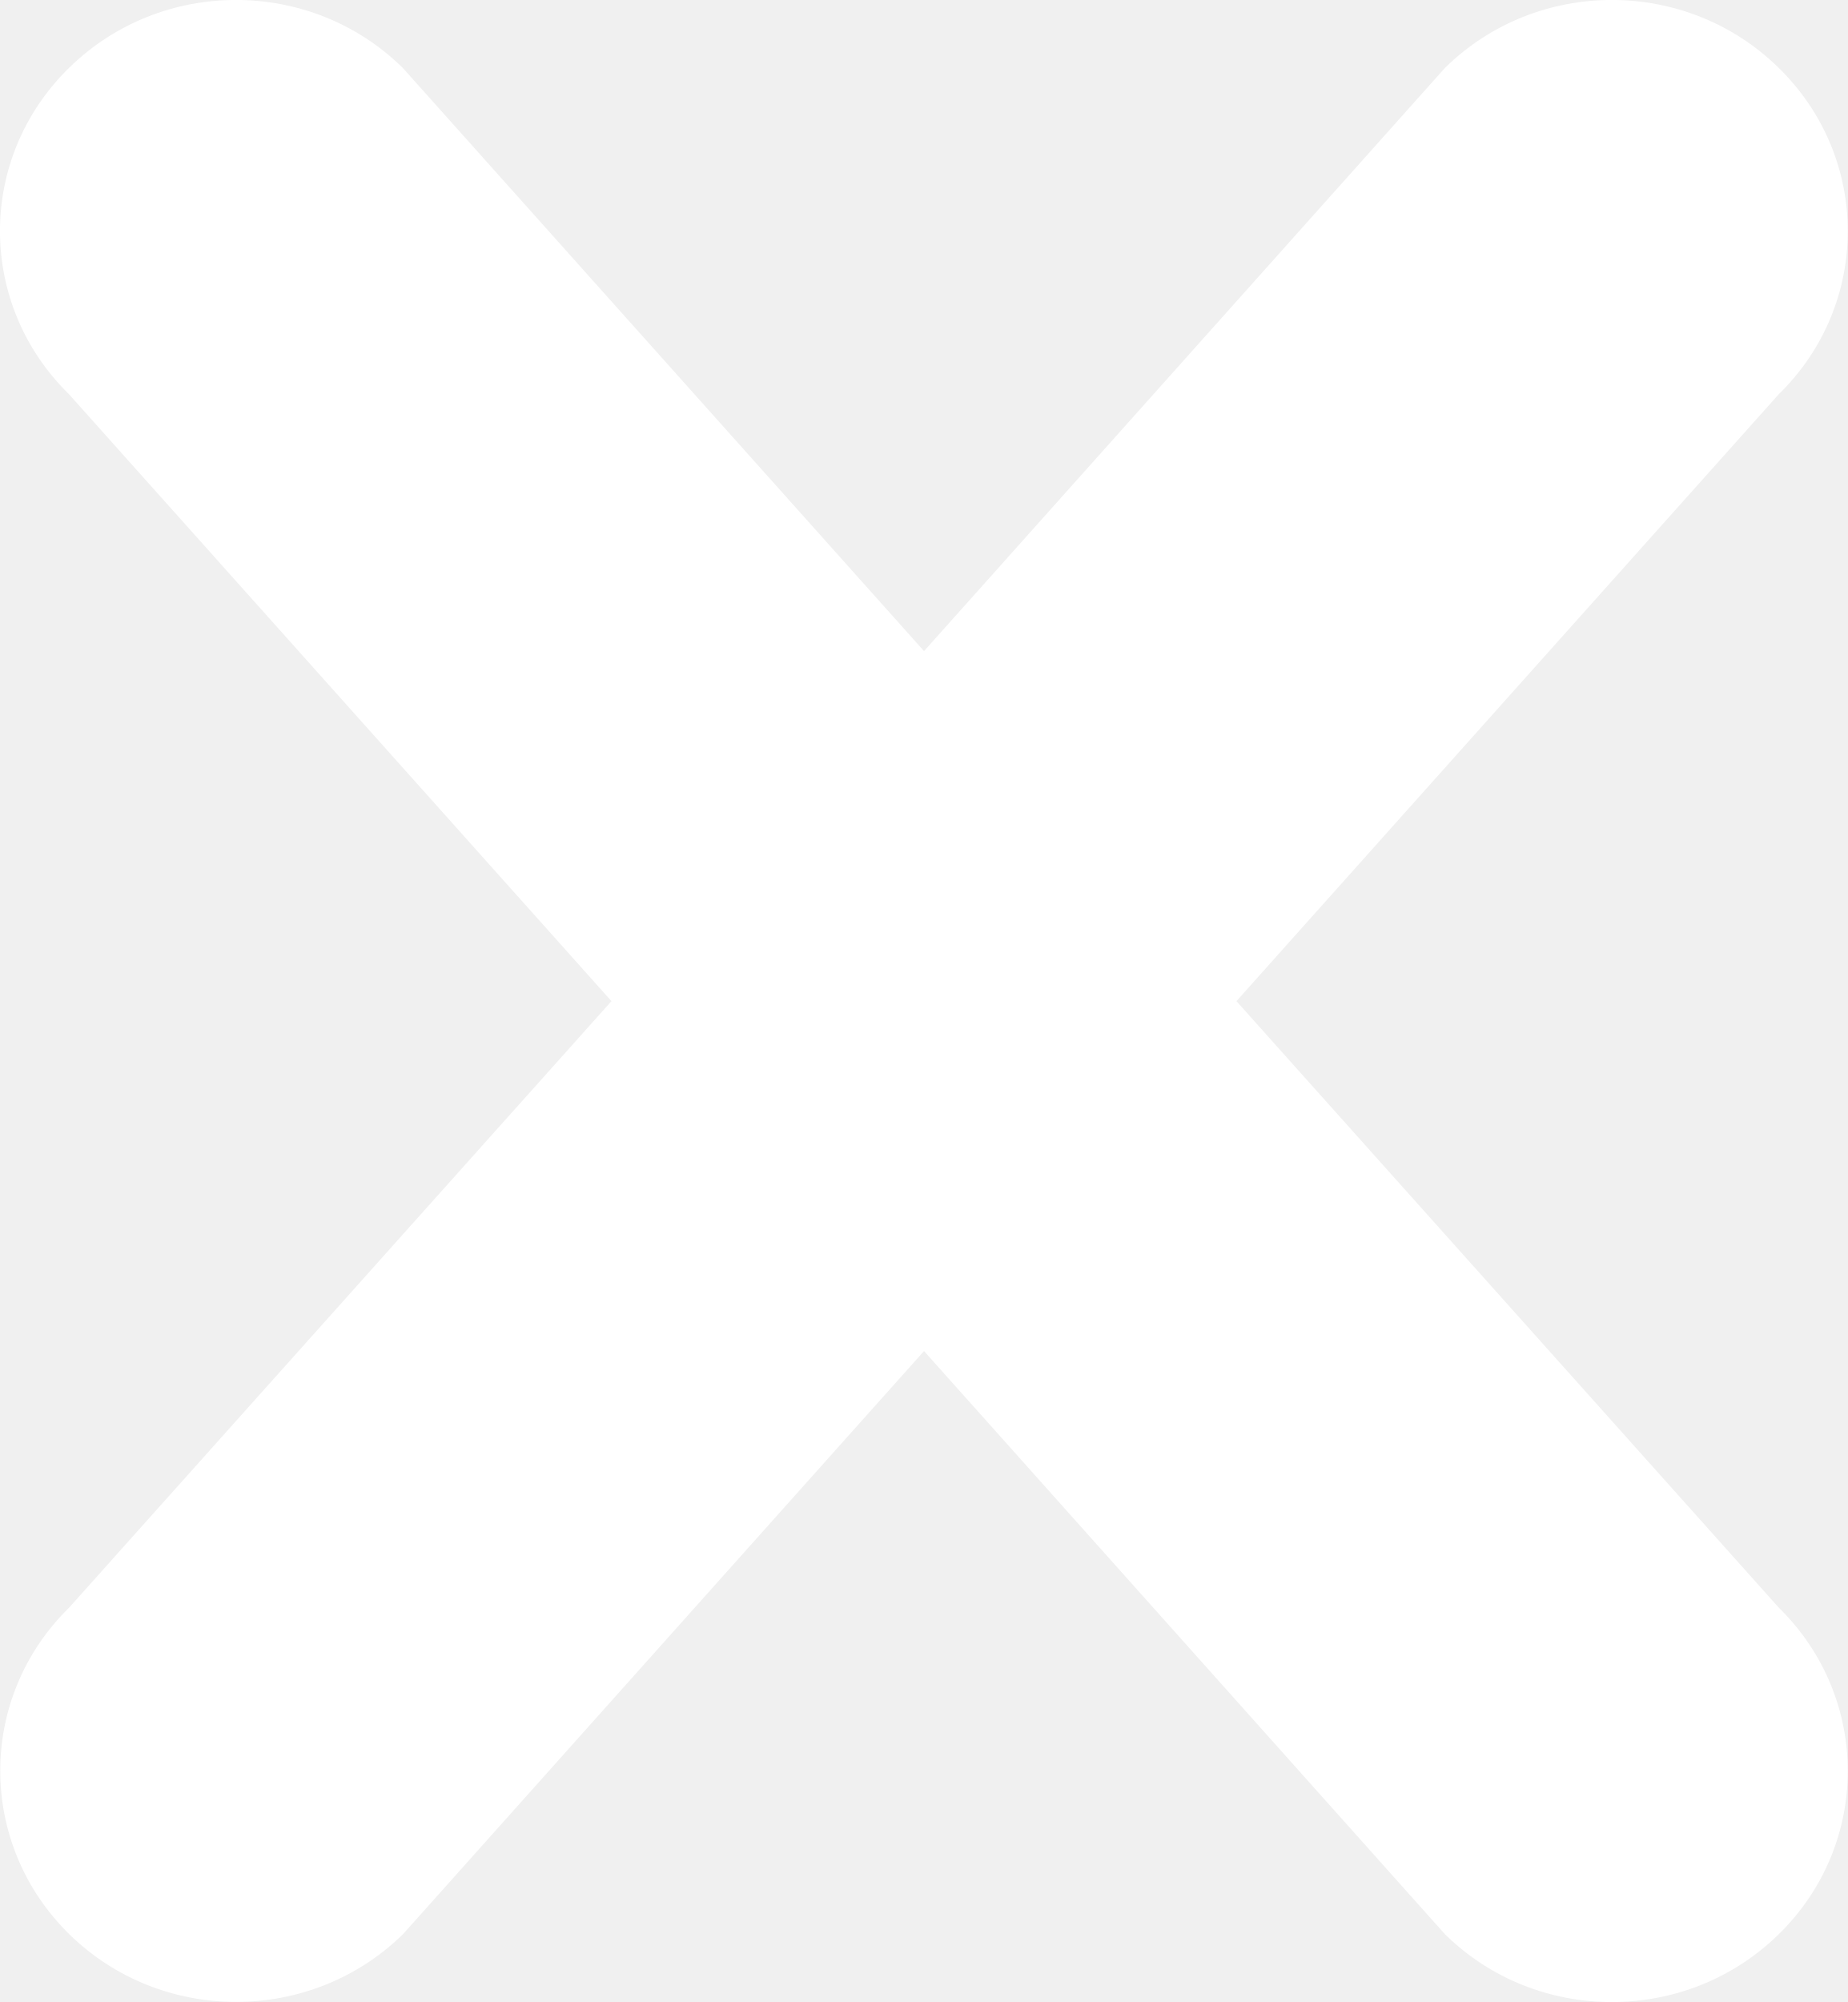
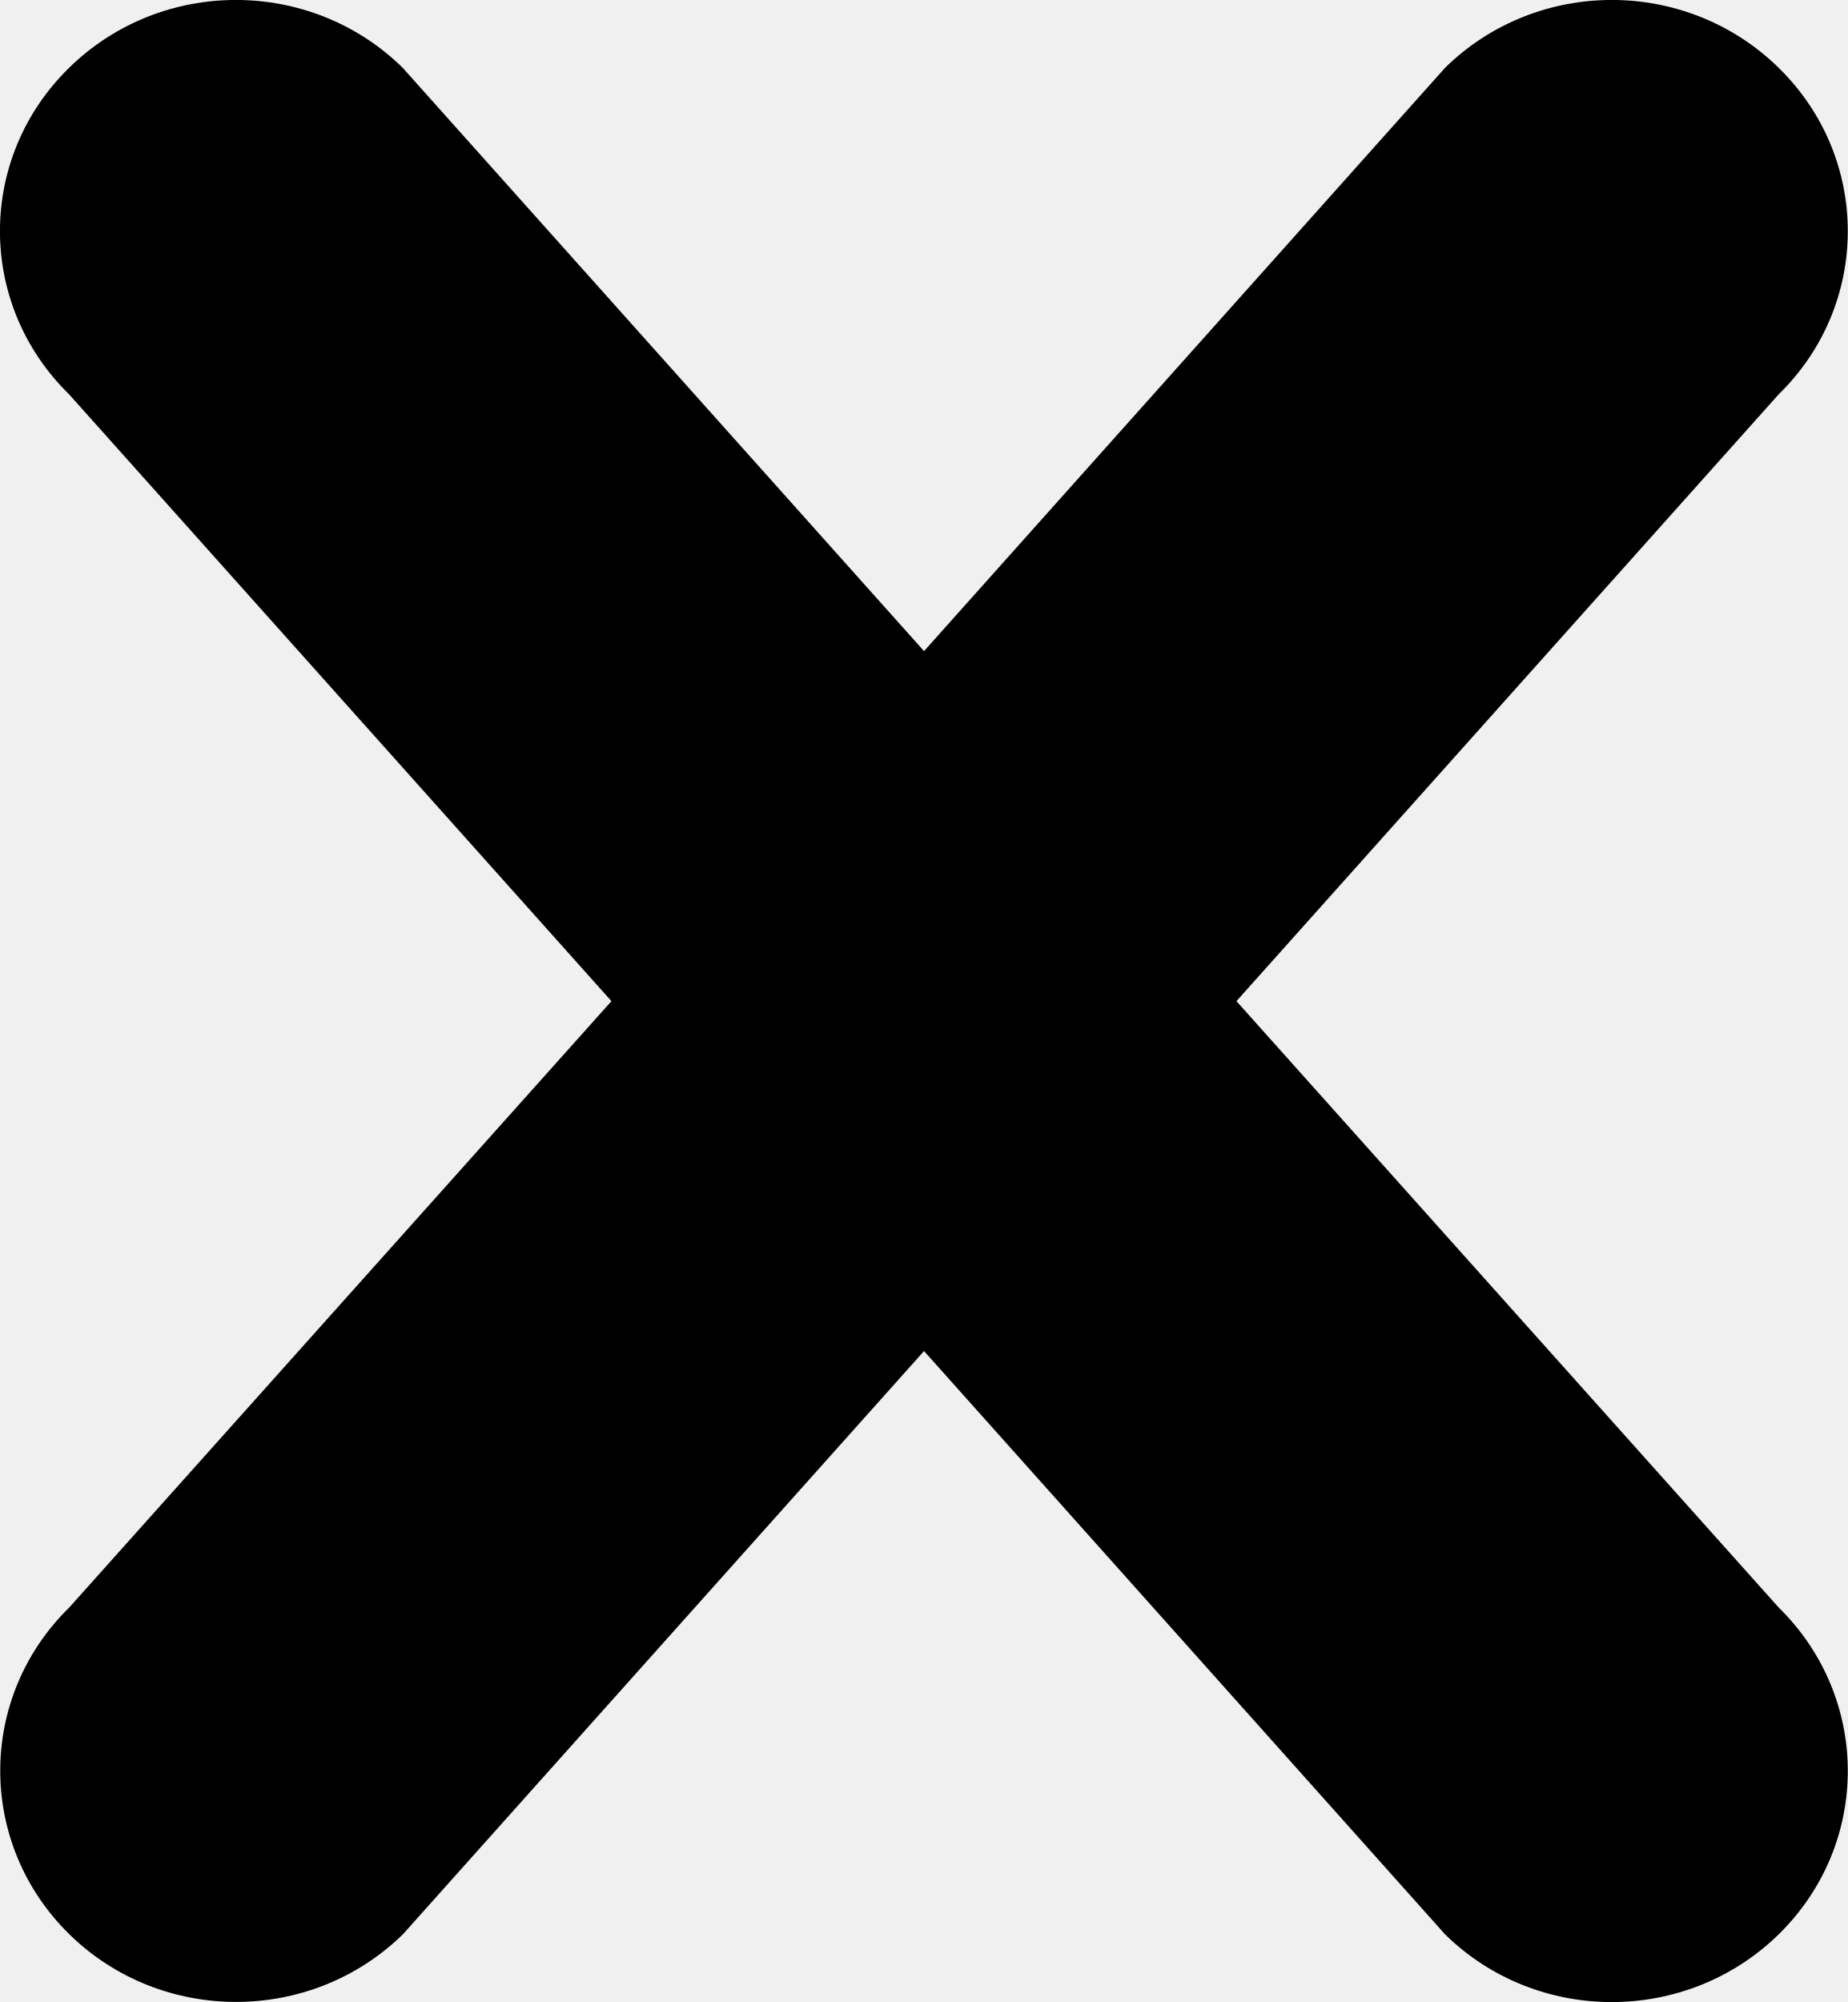
<svg xmlns="http://www.w3.org/2000/svg" width="12px" height="13px" viewBox="0 0 12 13" version="1.1">
-   <defs />
-   <g id="Page-1" stroke="none" stroke-width="1" fill="none" fill-rule="evenodd">
-     <g id="cross" fill="#FFFFFF">
-       <g id="Page-1">
-         <g id="cross">
-           <path d="M11.551,12.561 C10.952,13.147 9.982,13.147 9.385,12.561 L6.001,8.773 L2.617,12.56 C2.018,13.146 1.048,13.146 0.45,12.56 C-0.148,11.973 -0.148,11.023 0.45,10.438 L3.971,6.501 L0.449,2.561 C-0.15,1.975 -0.15,1.026 0.449,0.44 C1.048,-0.147 2.017,-0.147 2.615,0.44 L6.001,4.228 L9.385,0.44 C9.983,-0.147 10.952,-0.147 11.551,0.44 C12.15,1.026 12.15,1.976 11.551,2.561 L8.03,6.501 L11.551,10.438 C12.15,11.025 12.15,11.975 11.551,12.561 L11.551,12.561 L11.551,12.561 Z" id="Shape" />
-         </g>
-       </g>
-     </g>
-     <g id="Artboard-1" />
-   </g>
+   <path d="M11.551,12.561 C10.952,13.147 9.982,13.147 9.385,12.561 L6.001,8.773 L2.617,12.56 C2.018,13.146 1.048,13.146 0.45,12.56 C-0.148,11.973 -0.148,11.023 0.45,10.438 L3.971,6.501 L0.449,2.561 C-0.15,1.975 -0.15,1.026 0.449,0.44 C1.048,-0.147 2.017,-0.147 2.615,0.44 L6.001,4.228 L9.385,0.44 C9.983,-0.147 10.952,-0.147 11.551,0.44 C12.15,1.026 12.15,1.976 11.551,2.561 L8.03,6.501 L11.551,10.438 C12.15,11.025 12.15,11.975 11.551,12.561 L11.551,12.561 L11.551,12.561 Z" id="Shape" />
</svg>
